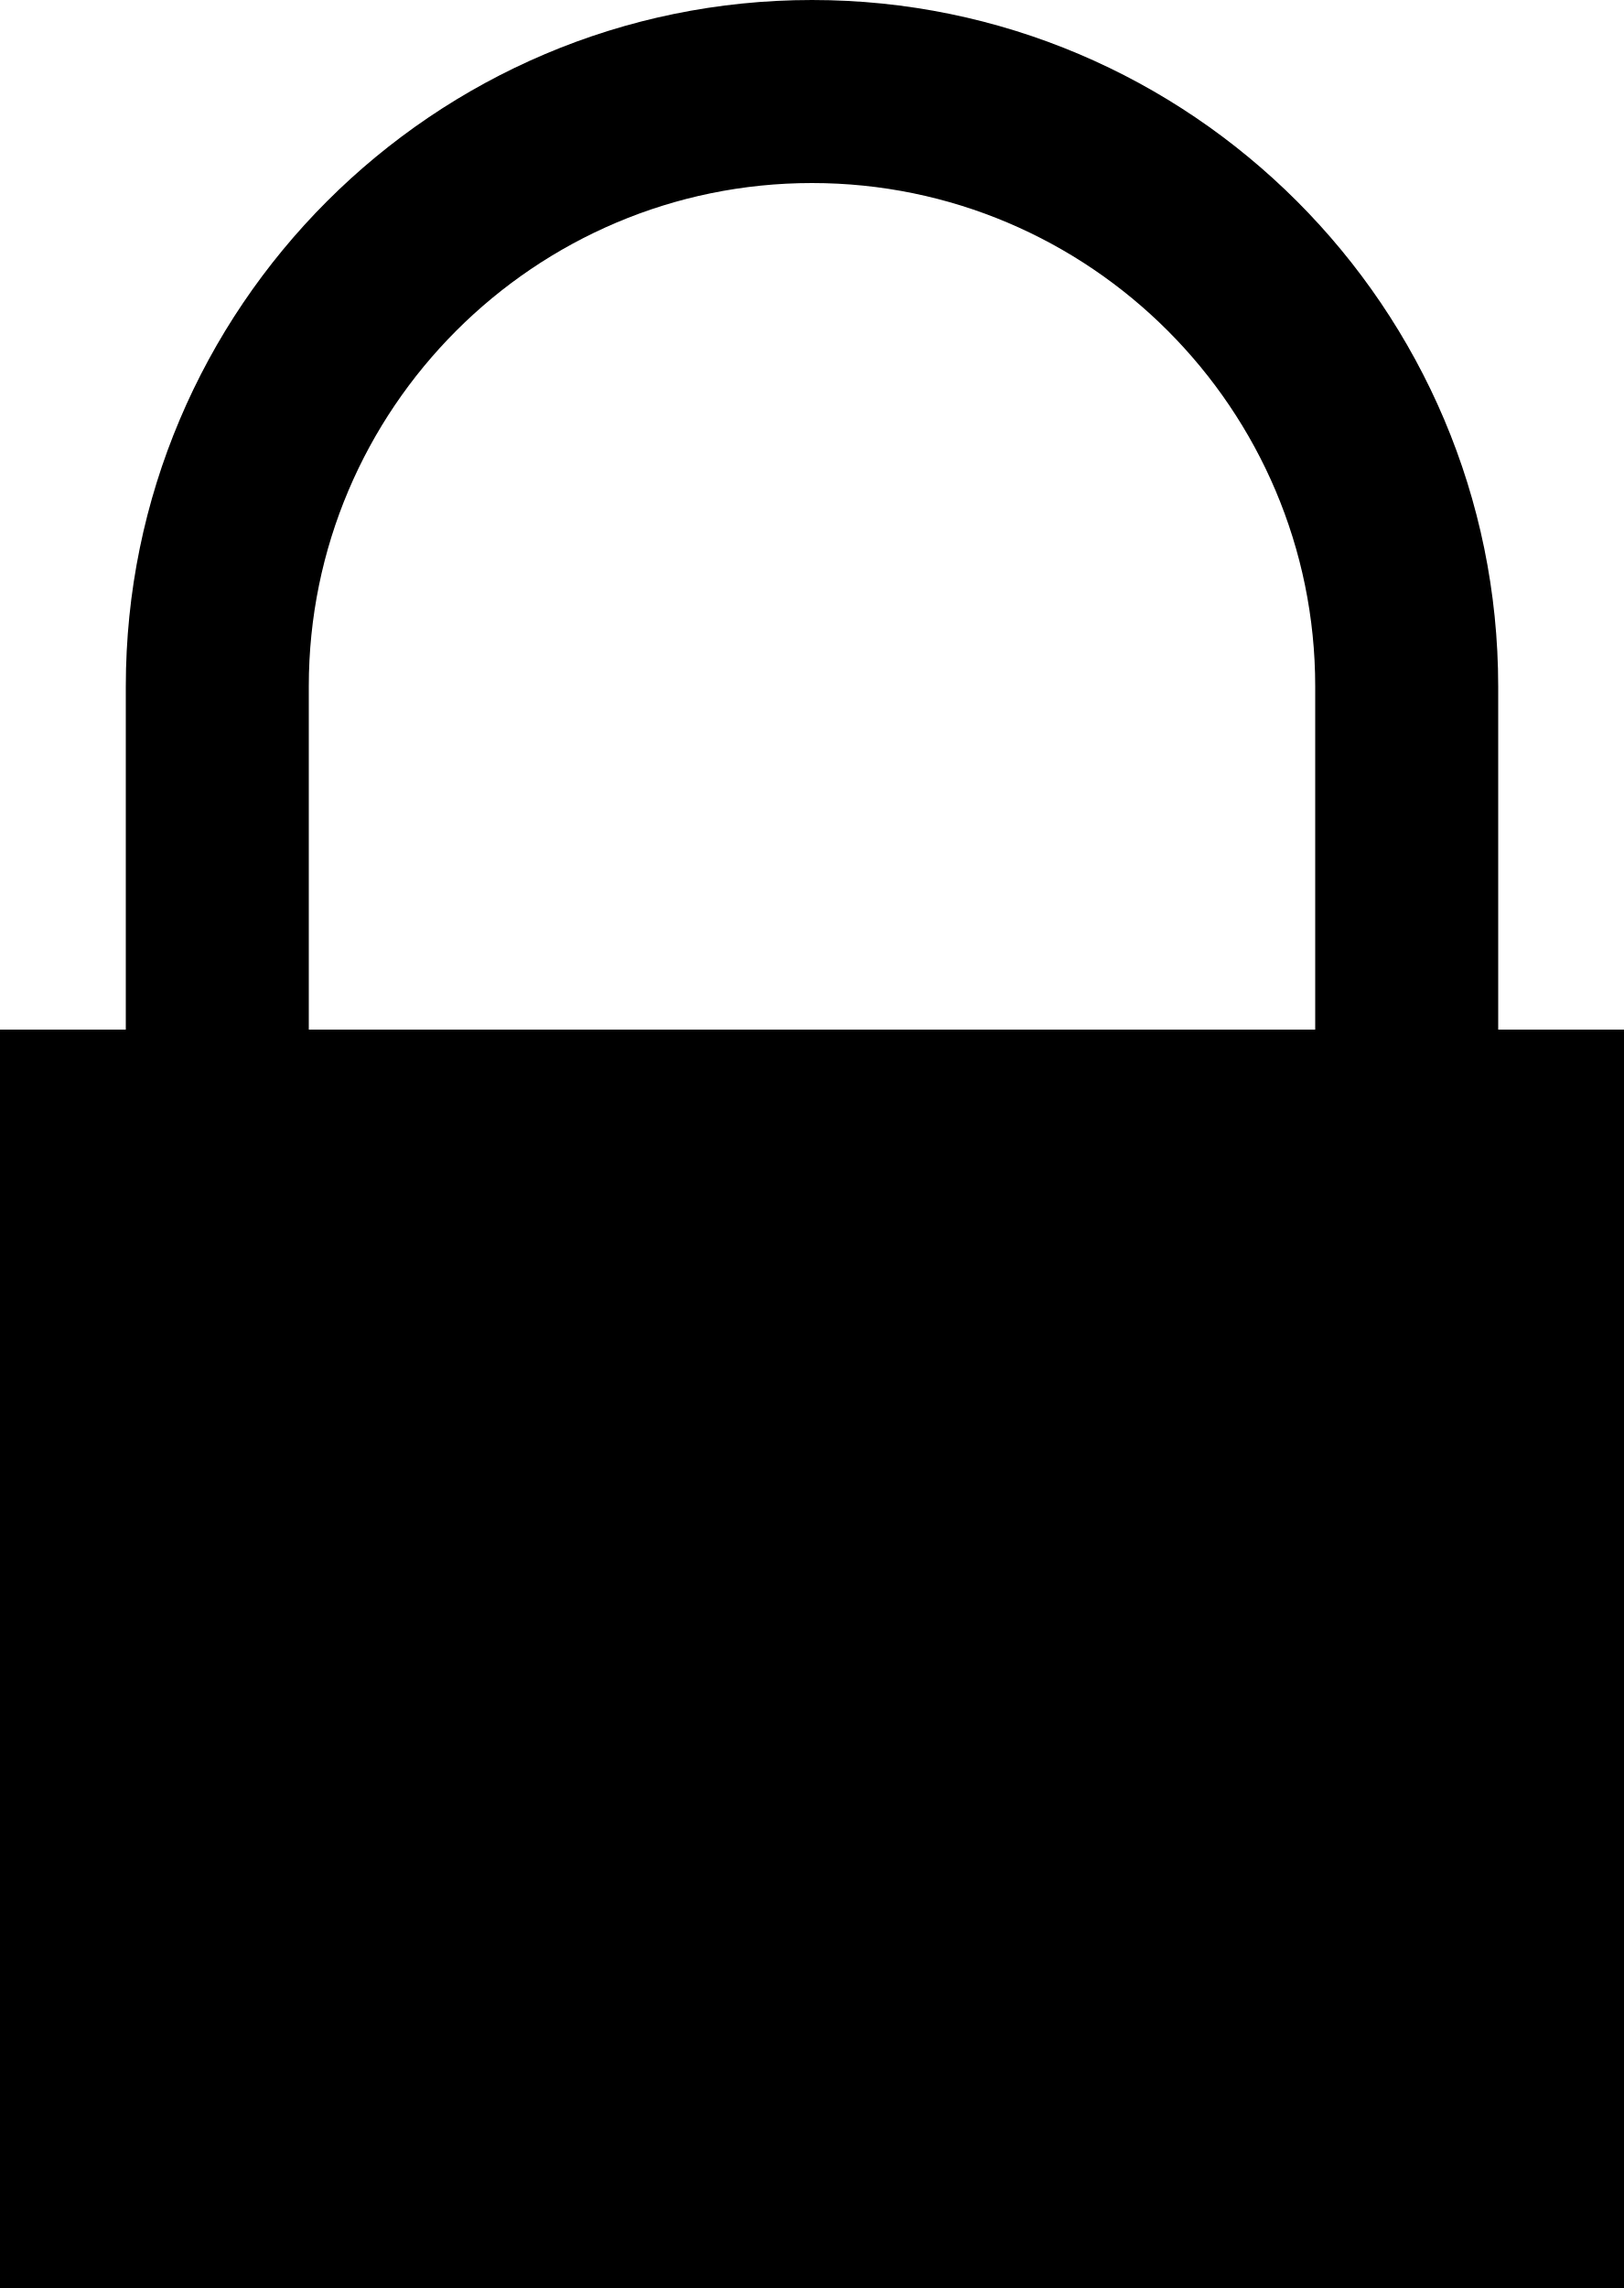
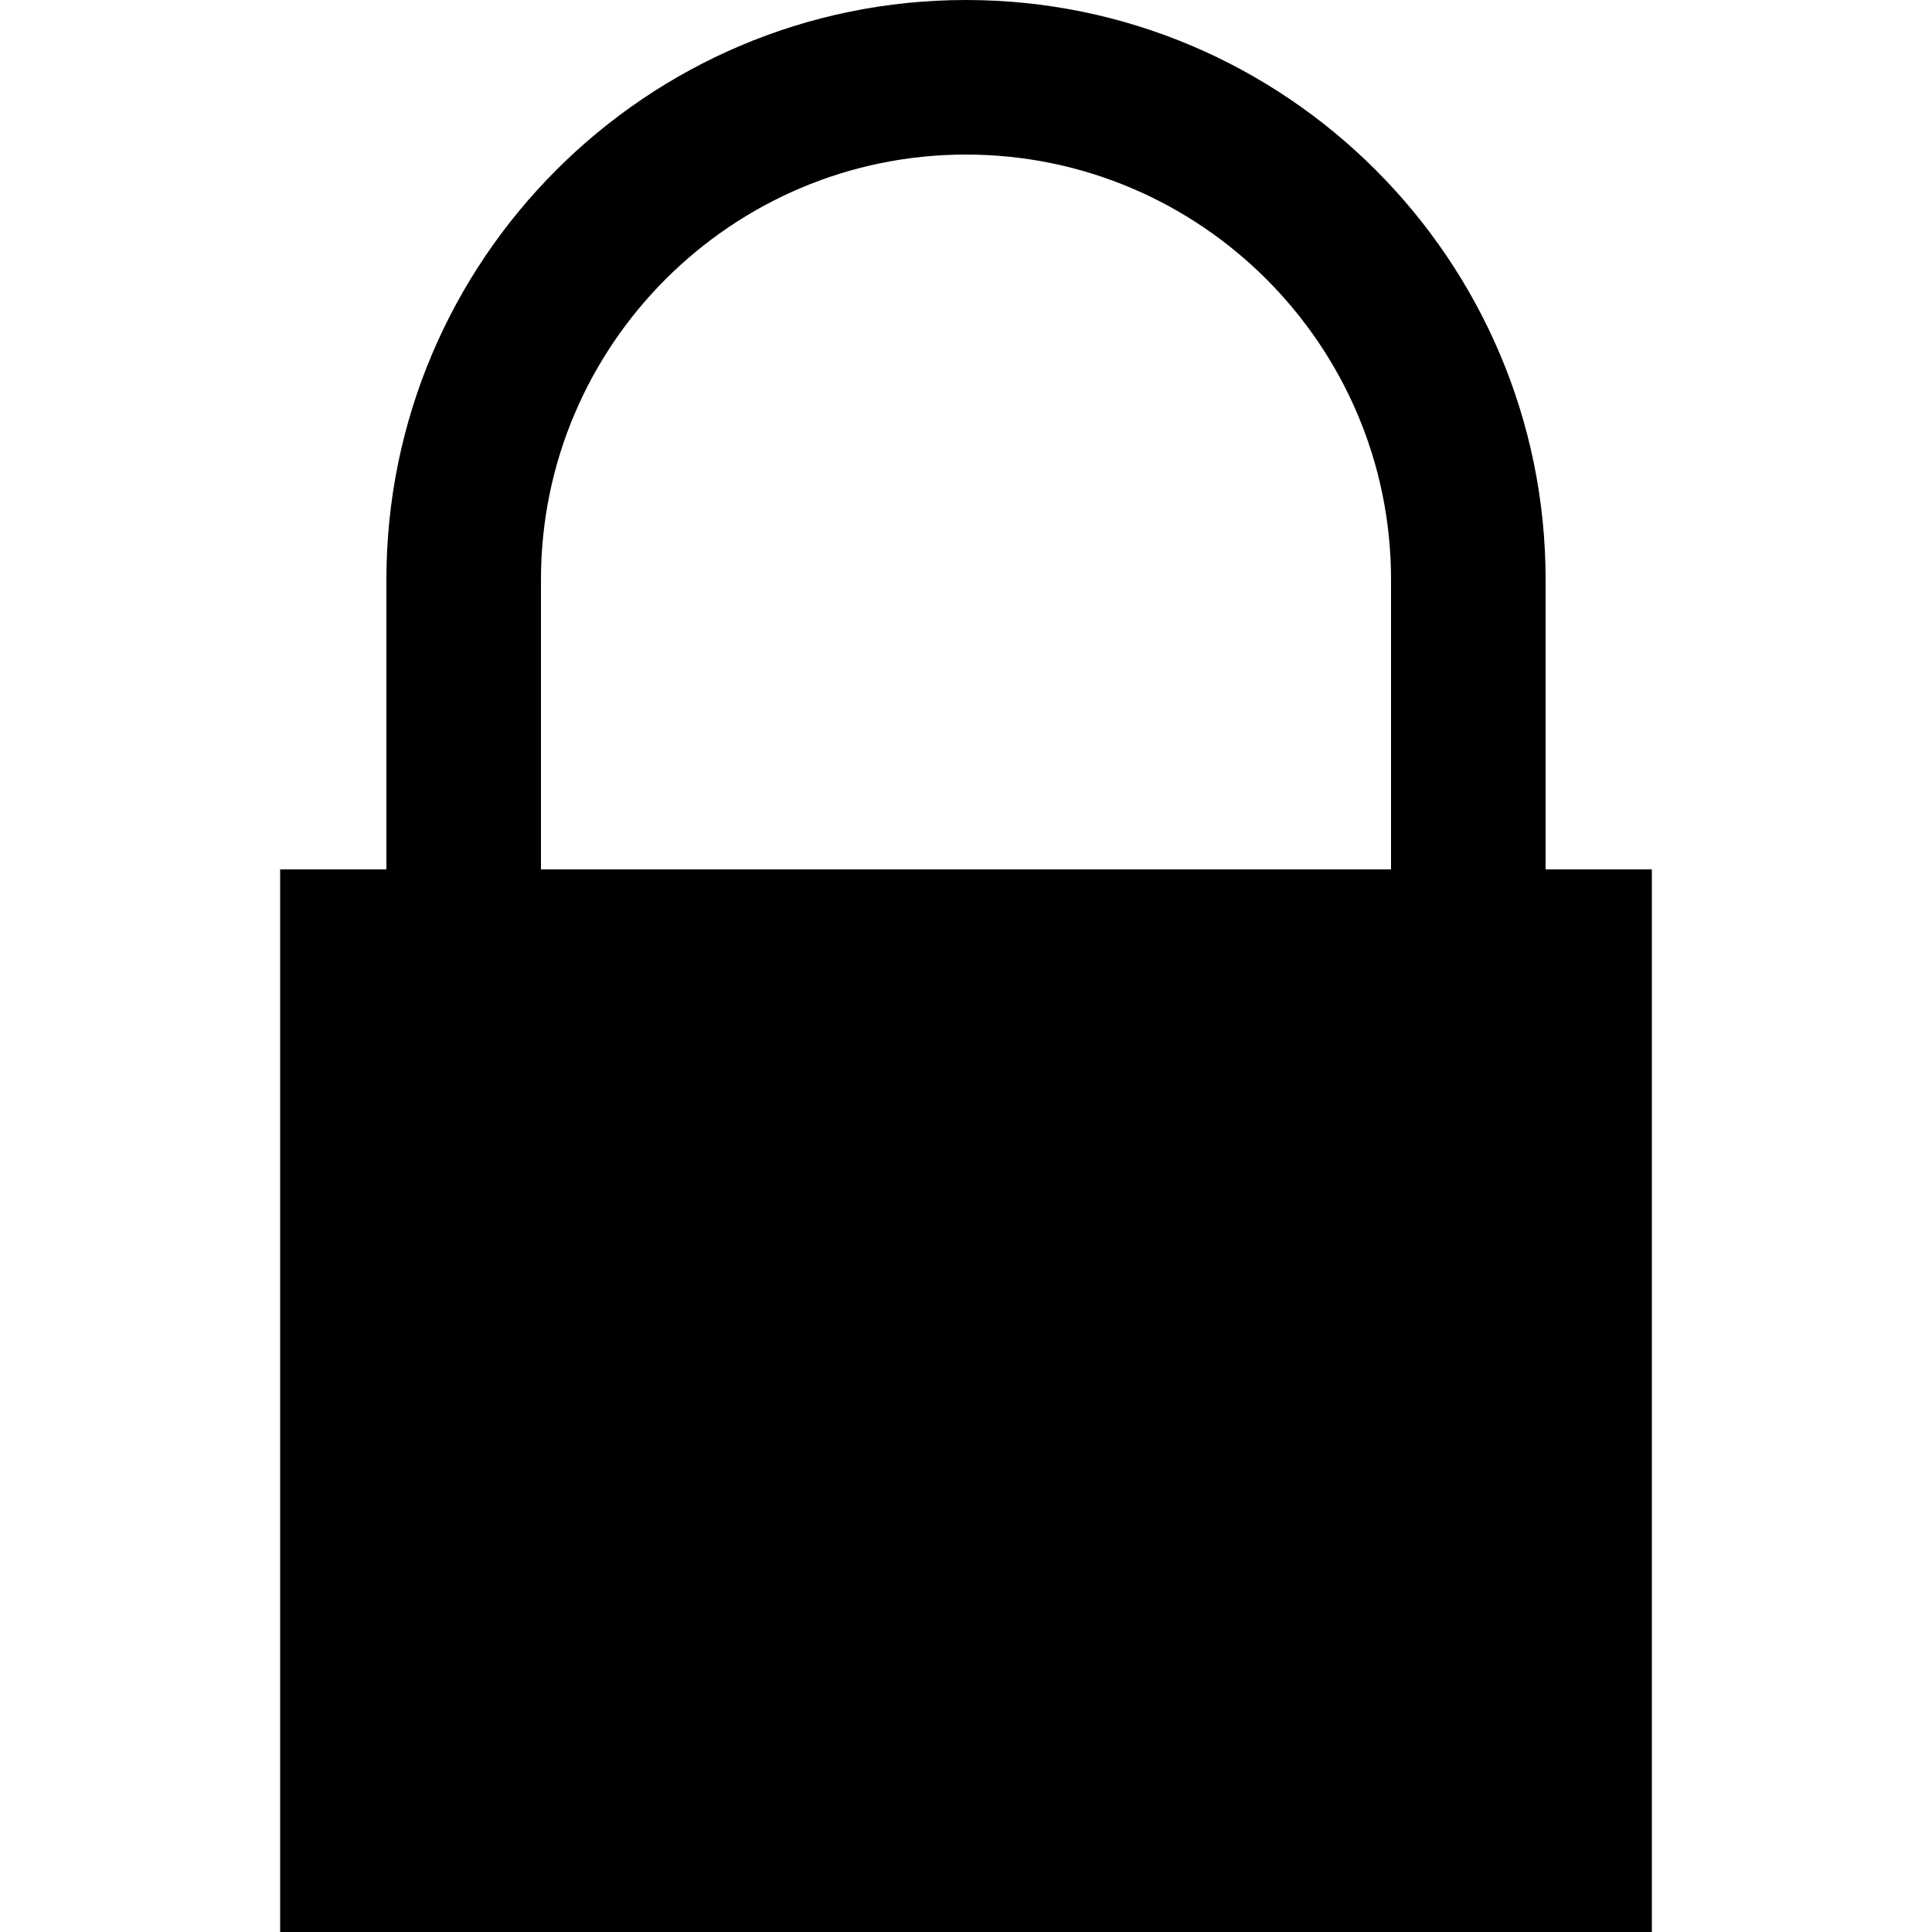
- <svg xmlns="http://www.w3.org/2000/svg" version="1.1" id="Layer_1" x="0px" y="0px" width="71px" height="100px" viewBox="0 0 71 100" enable-background="new 0 0 71 100" xml:space="preserve">
-   <path d="M65.5,45V30c0-16.542-13.458-30-30-30s-30,13.458-30,30v15H0v55h71V45H65.5z M13.5,30c0-12.131,9.869-22,22-22  s22,9.869,22,22v15h-44V30z" />
+ <svg xmlns="http://www.w3.org/2000/svg" version="1.1" width="100" height="100" viewBox="0 0 100 100" id="Layer_1" xml:space="preserve">
+   <defs id="defs5056" />
+   <path d="M 80,45 V 30 C 80,13.458 66.542,0 50,0 33.458,0 20,13.458 20,30 v 15 h -5.5 v 55 h 71 V 45 H 80 z M 28,30 C 28,17.869 37.869,8 50,8 62.131,8 72,17.869 72,30 V 45 H 28 V 30 z" id="path5052" style="fill:#000000;fill-opacity:1" />
</svg>
